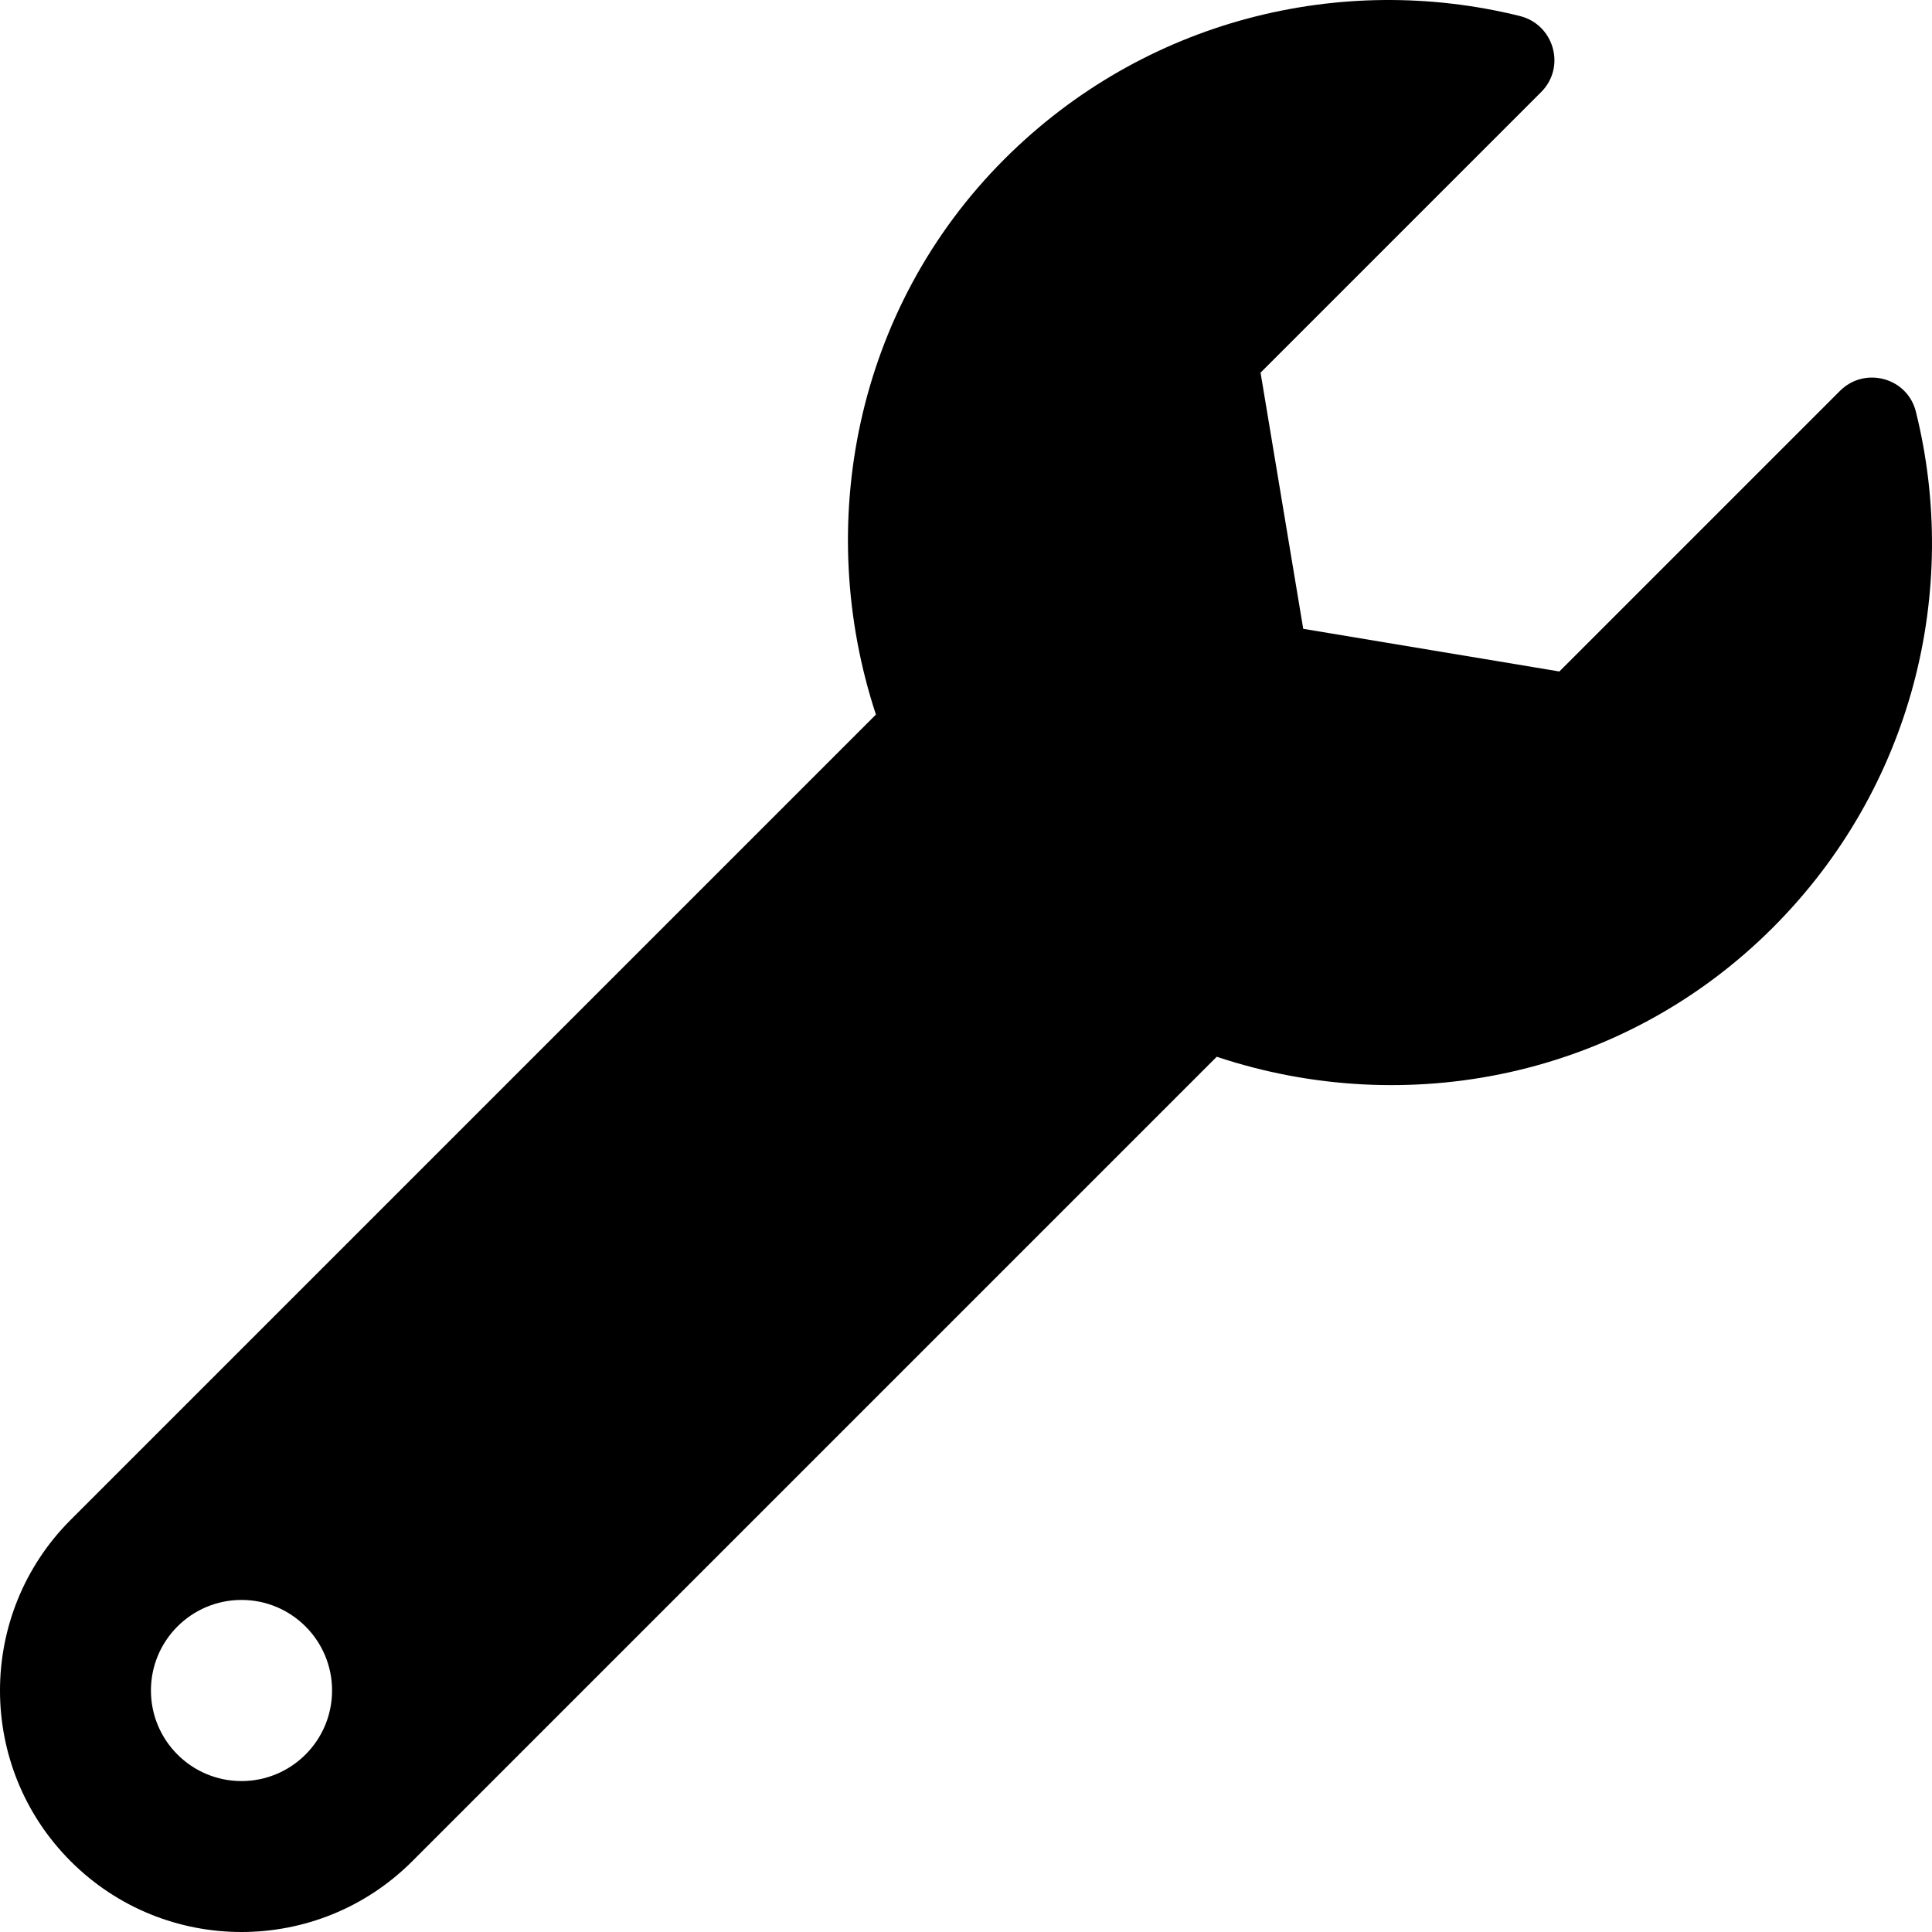
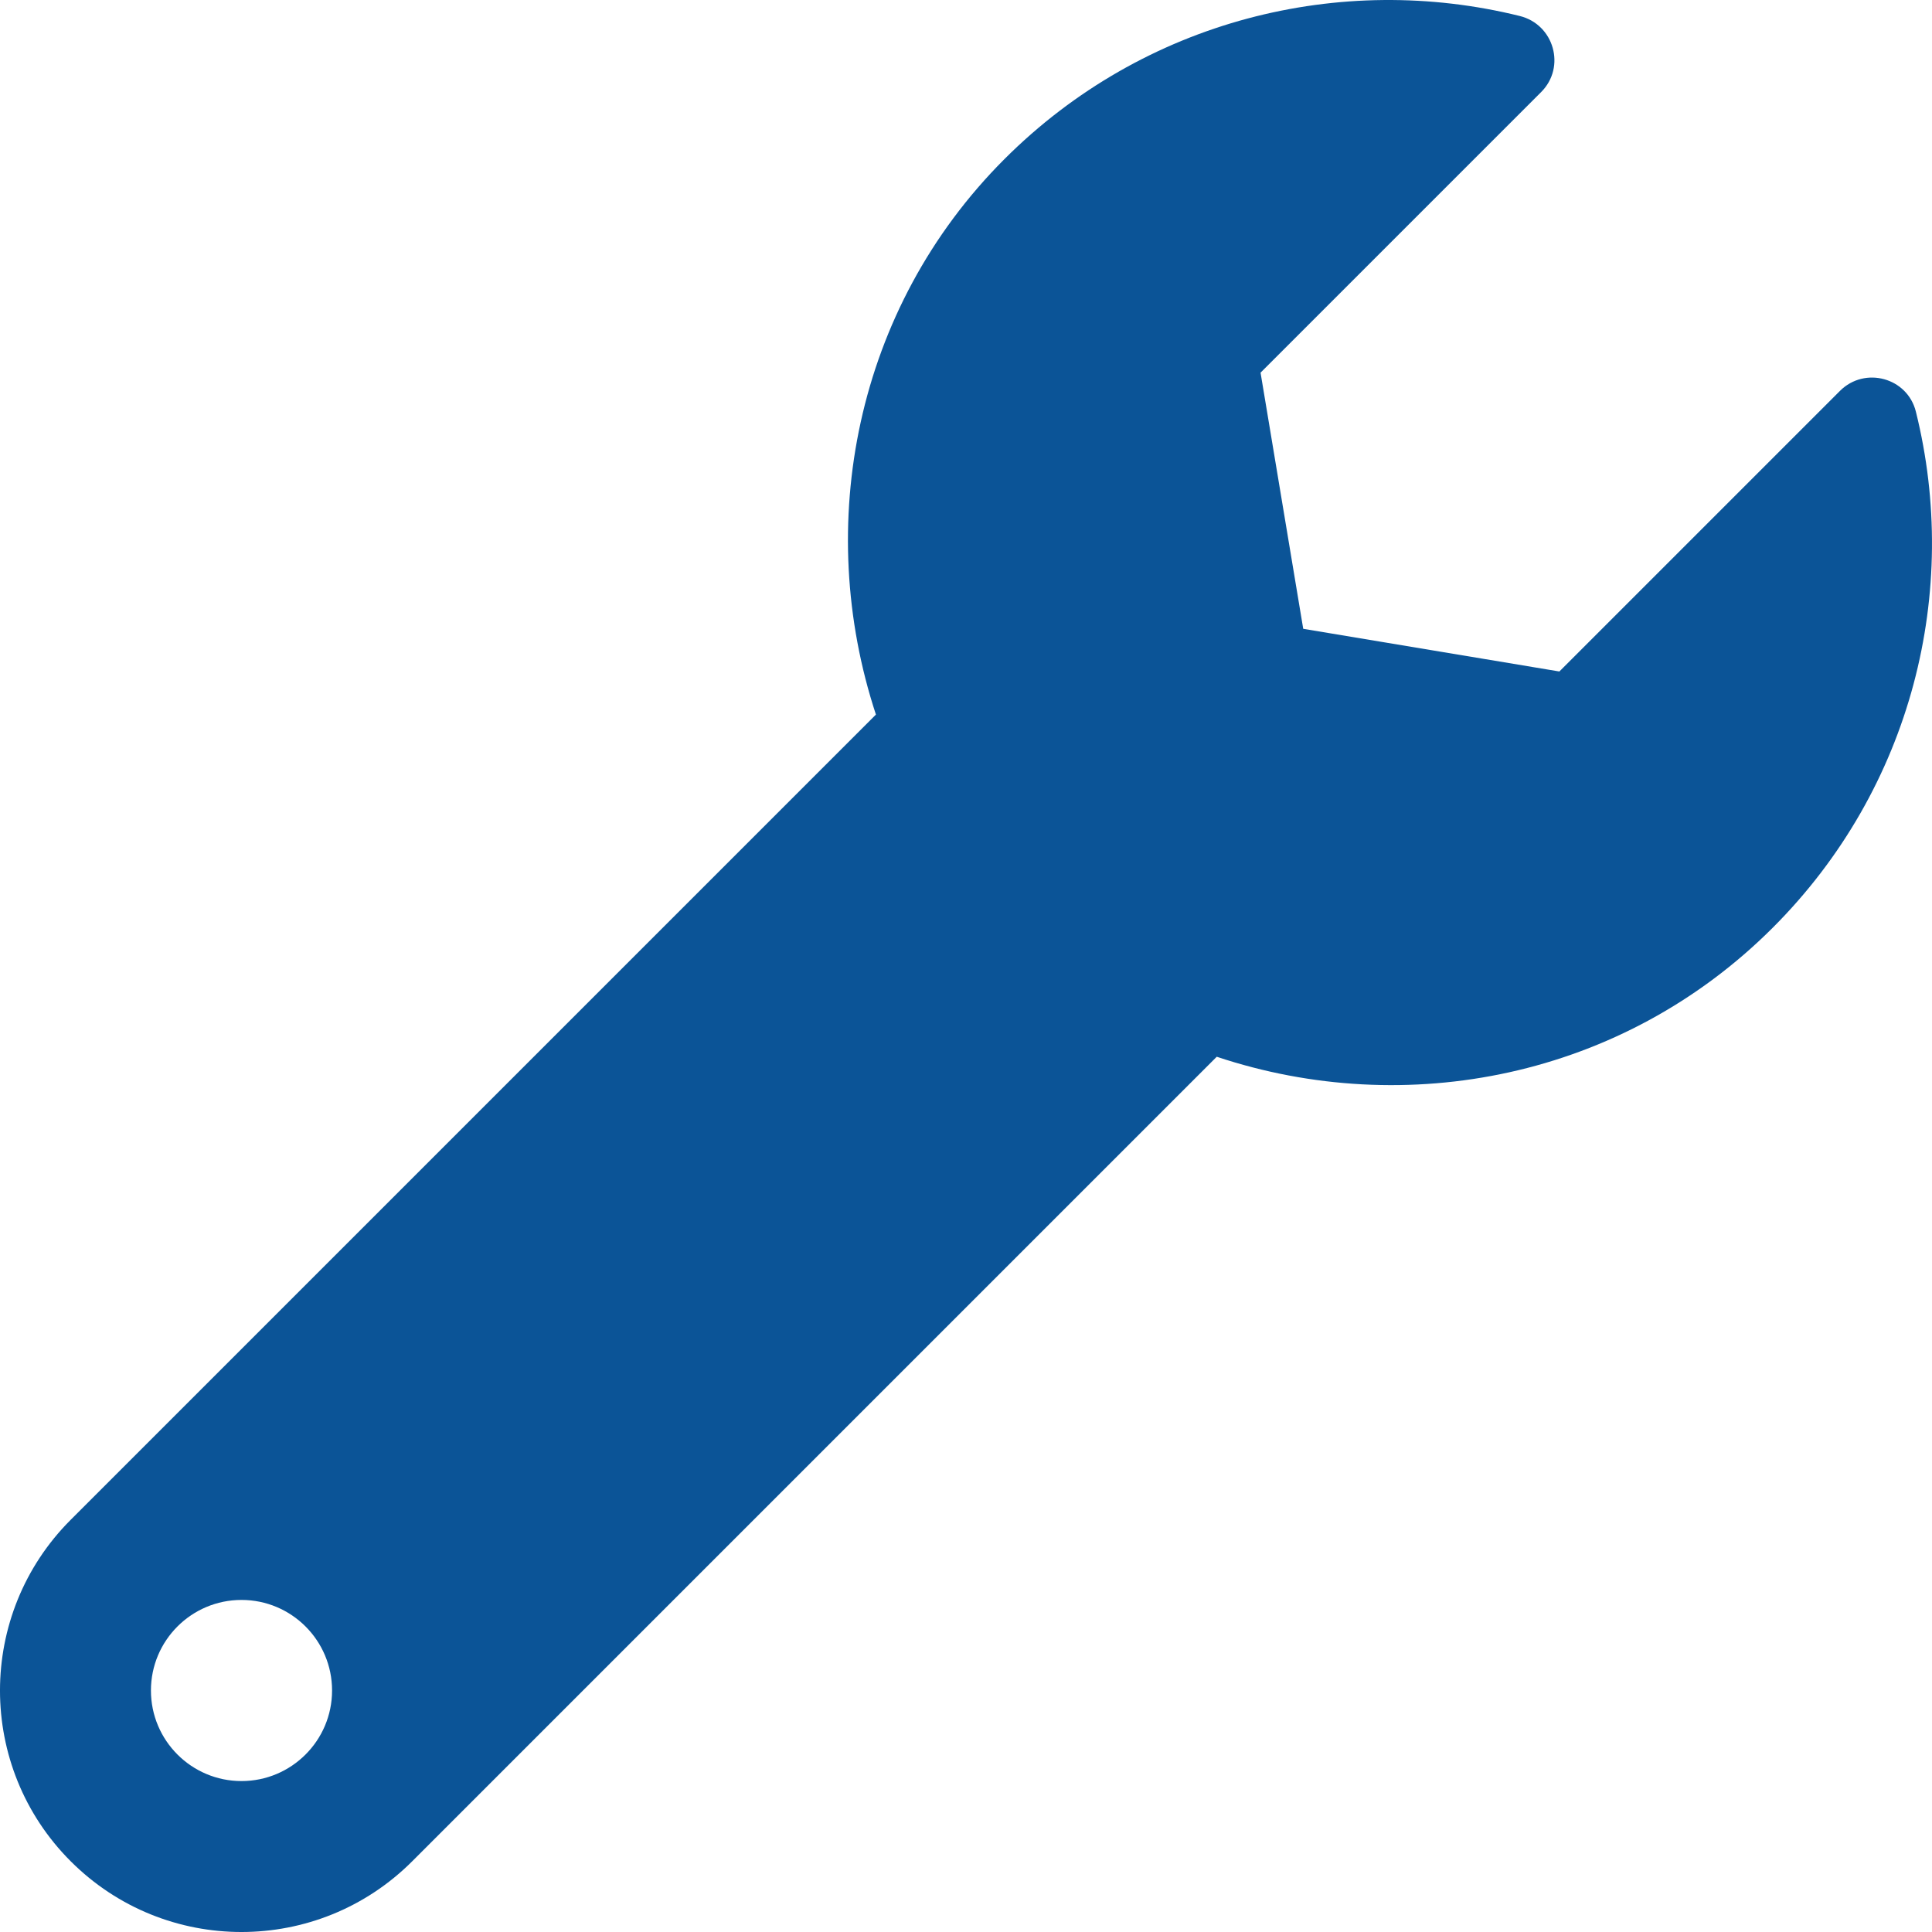
- <svg xmlns="http://www.w3.org/2000/svg" aria-hidden="true" focusable="false" data-prefix="fas" data-icon="wrench" class="svg-inline--fa fa-wrench fa-w-16" role="img" viewBox="0 0 512 512">
-   <path fill="currentColor" d="M507.73 109.1c-2.24-9.03-13.54-12.09-20.12-5.51l-74.36 74.36-67.88-11.31-11.31-67.88 74.36-74.36c6.62-6.62 3.43-17.9-5.66-20.16-47.38-11.74-99.55.91-136.58 37.93-39.64 39.64-50.55 97.1-34.05 147.2L18.74 402.76c-24.99 24.99-24.99 65.51 0 90.5 24.99 24.99 65.51 24.99 90.5 0l213.21-213.21c50.12 16.71 107.47 5.68 147.37-34.22 37.07-37.07 49.7-89.32 37.91-136.73zM64 472c-13.25 0-24-10.75-24-24 0-13.26 10.75-24 24-24s24 10.74 24 24c0 13.25-10.75 24-24 24z" />
+ <svg xmlns="http://www.w3.org/2000/svg" id="SvgjsSvg1001" width="288" height="288" version="1.1">
+   <defs id="SvgjsDefs1002" />
+   <g id="SvgjsG1008" transform="matrix(1,0,0,1,0,0)">
+     <svg aria-hidden="true" class="svg-inline--fa fa-wrench fa-w-16" data-icon="wrench" data-prefix="fas" viewBox="0 0 512 512" width="288" height="288">
+       <path fill="#0b5497" d="M507.73 109.1c-2.24-9.03-13.54-12.09-20.12-5.51l-74.36 74.36-67.88-11.31-11.31-67.88 74.36-74.36c6.62-6.62 3.43-17.9-5.66-20.16-47.38-11.74-99.55.91-136.58 37.93-39.64 39.64-50.55 97.1-34.05 147.2L18.74 402.76c-24.99 24.99-24.99 65.51 0 90.5 24.99 24.99 65.51 24.99 90.5 0l213.21-213.21c50.12 16.71 107.47 5.68 147.37-34.22 37.07-37.07 49.7-89.32 37.91-136.73zM64 472c-13.25 0-24-10.75-24-24 0-13.26 10.75-24 24-24s24 10.74 24 24c0 13.25-10.75 24-24 24z" class="colorcurrentColor svgShape" />
+     </svg>
+   </g>
</svg>
